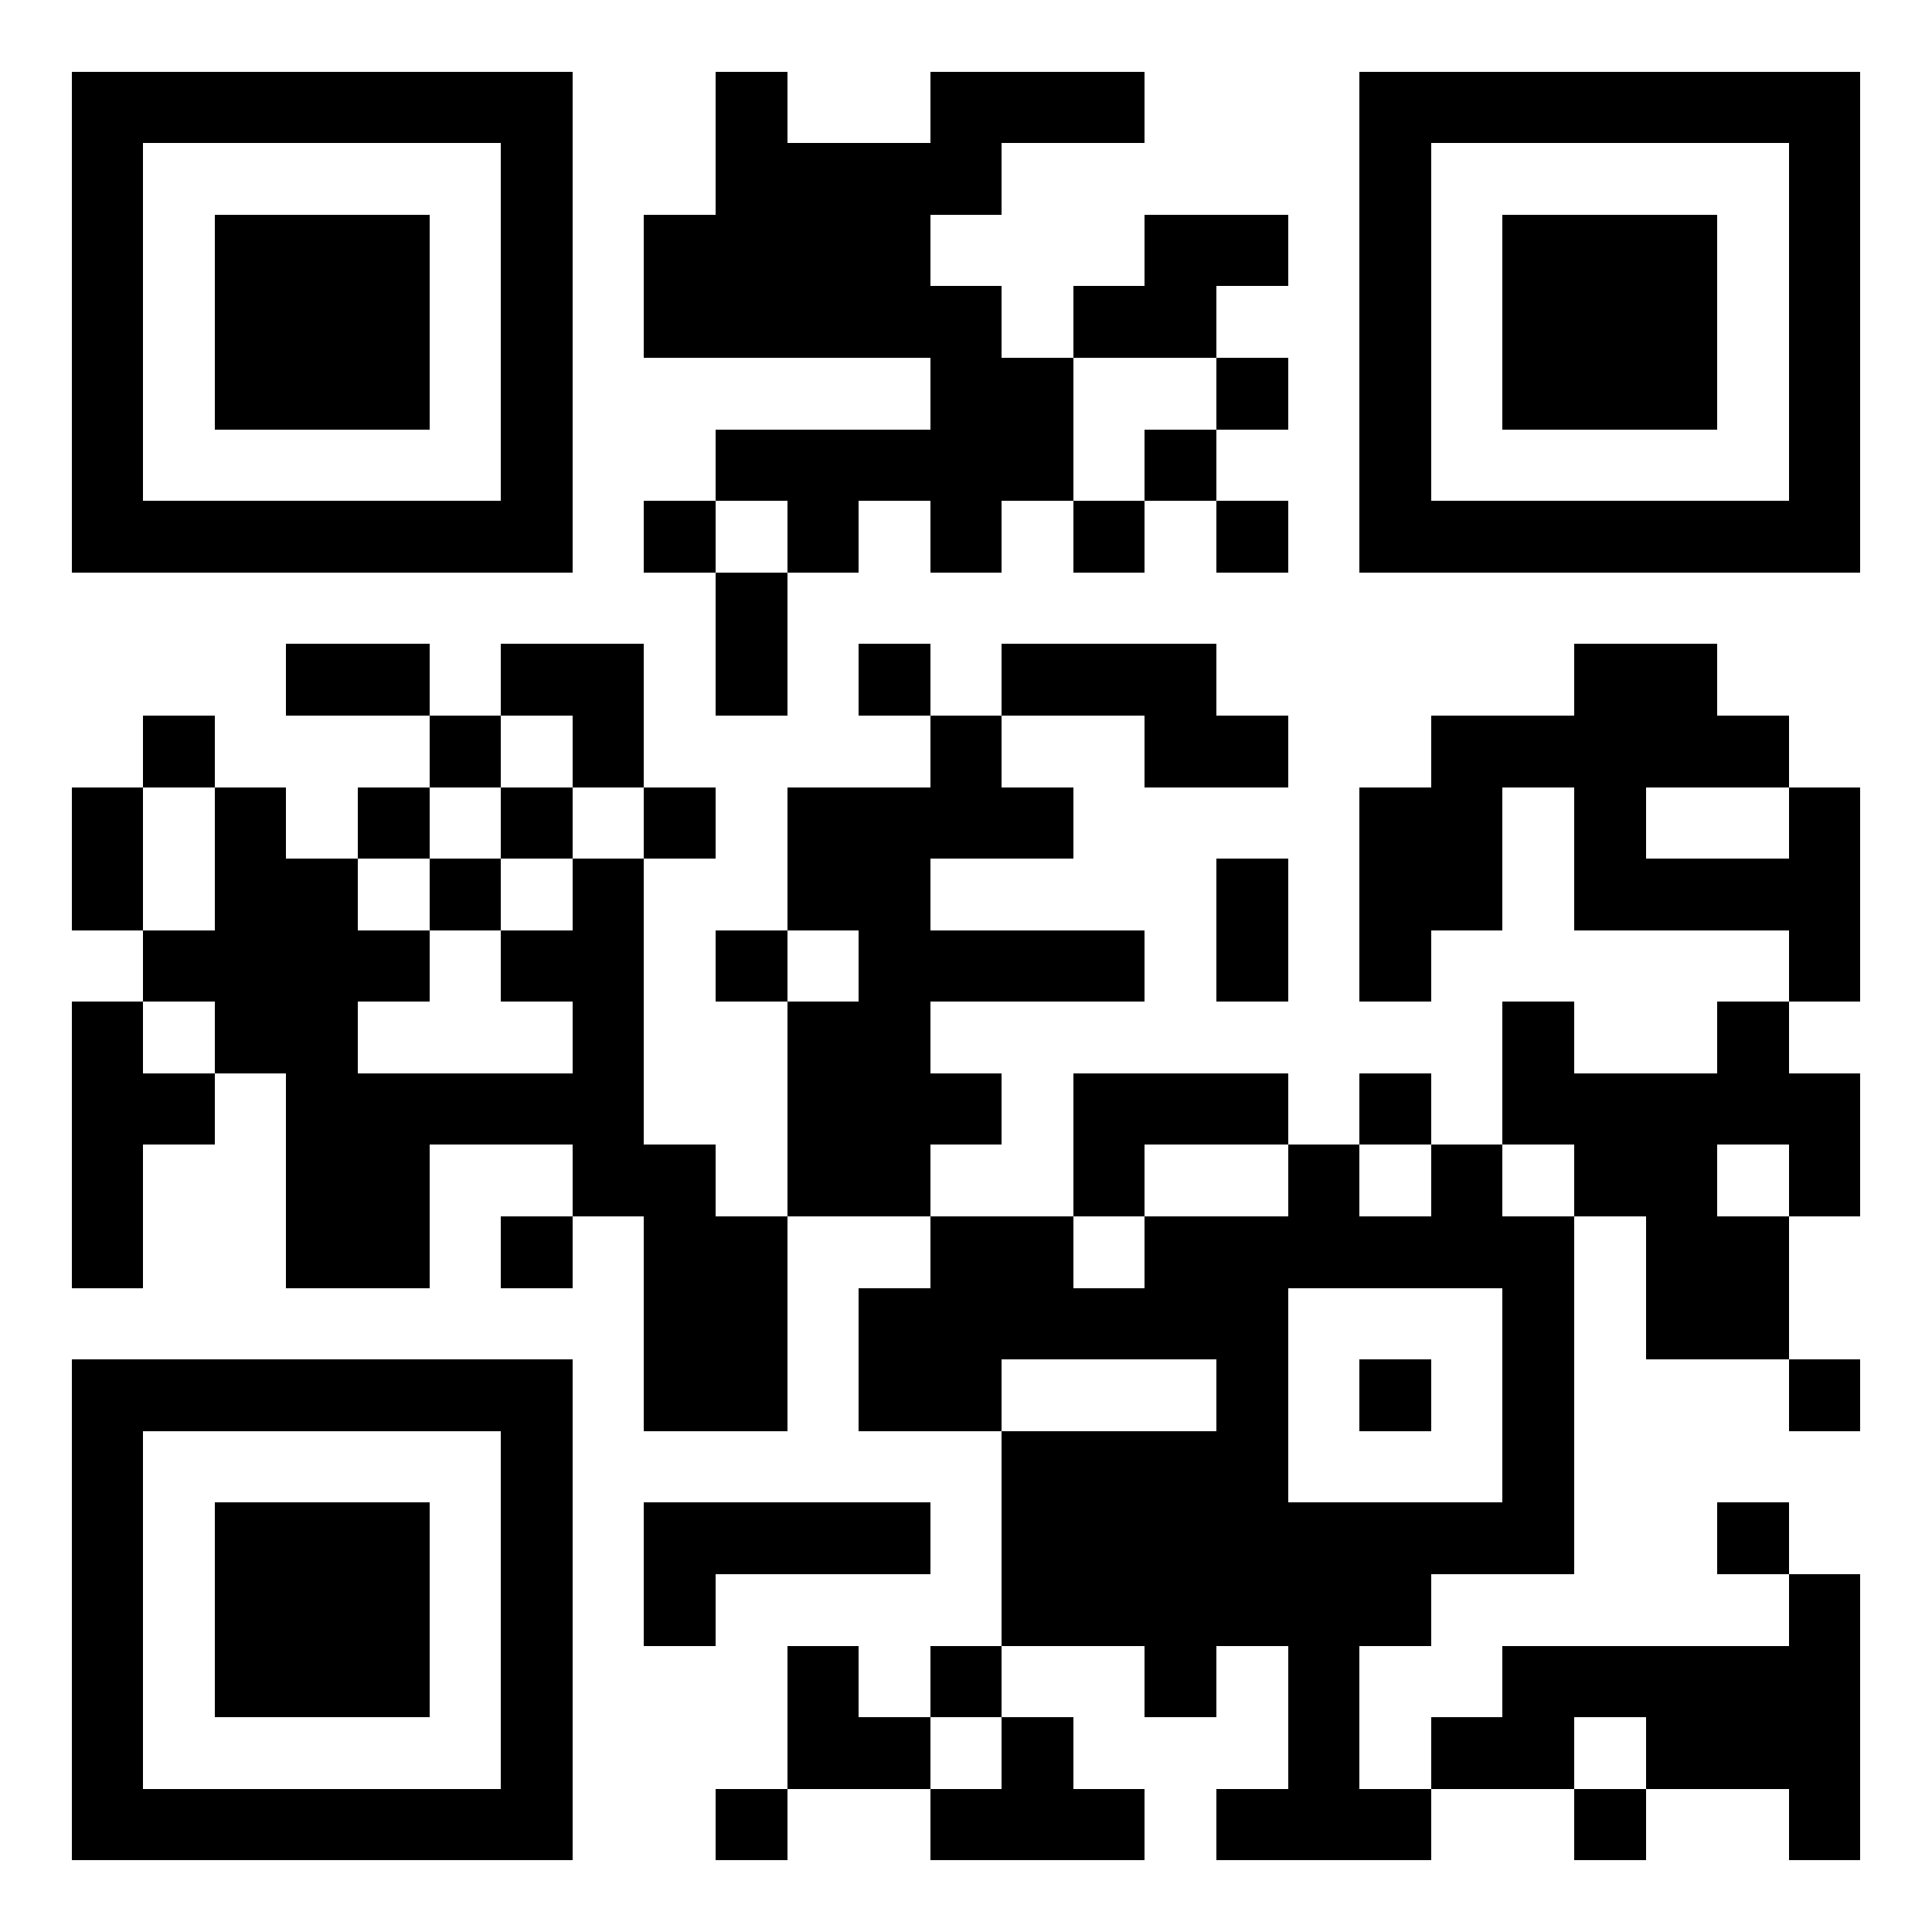
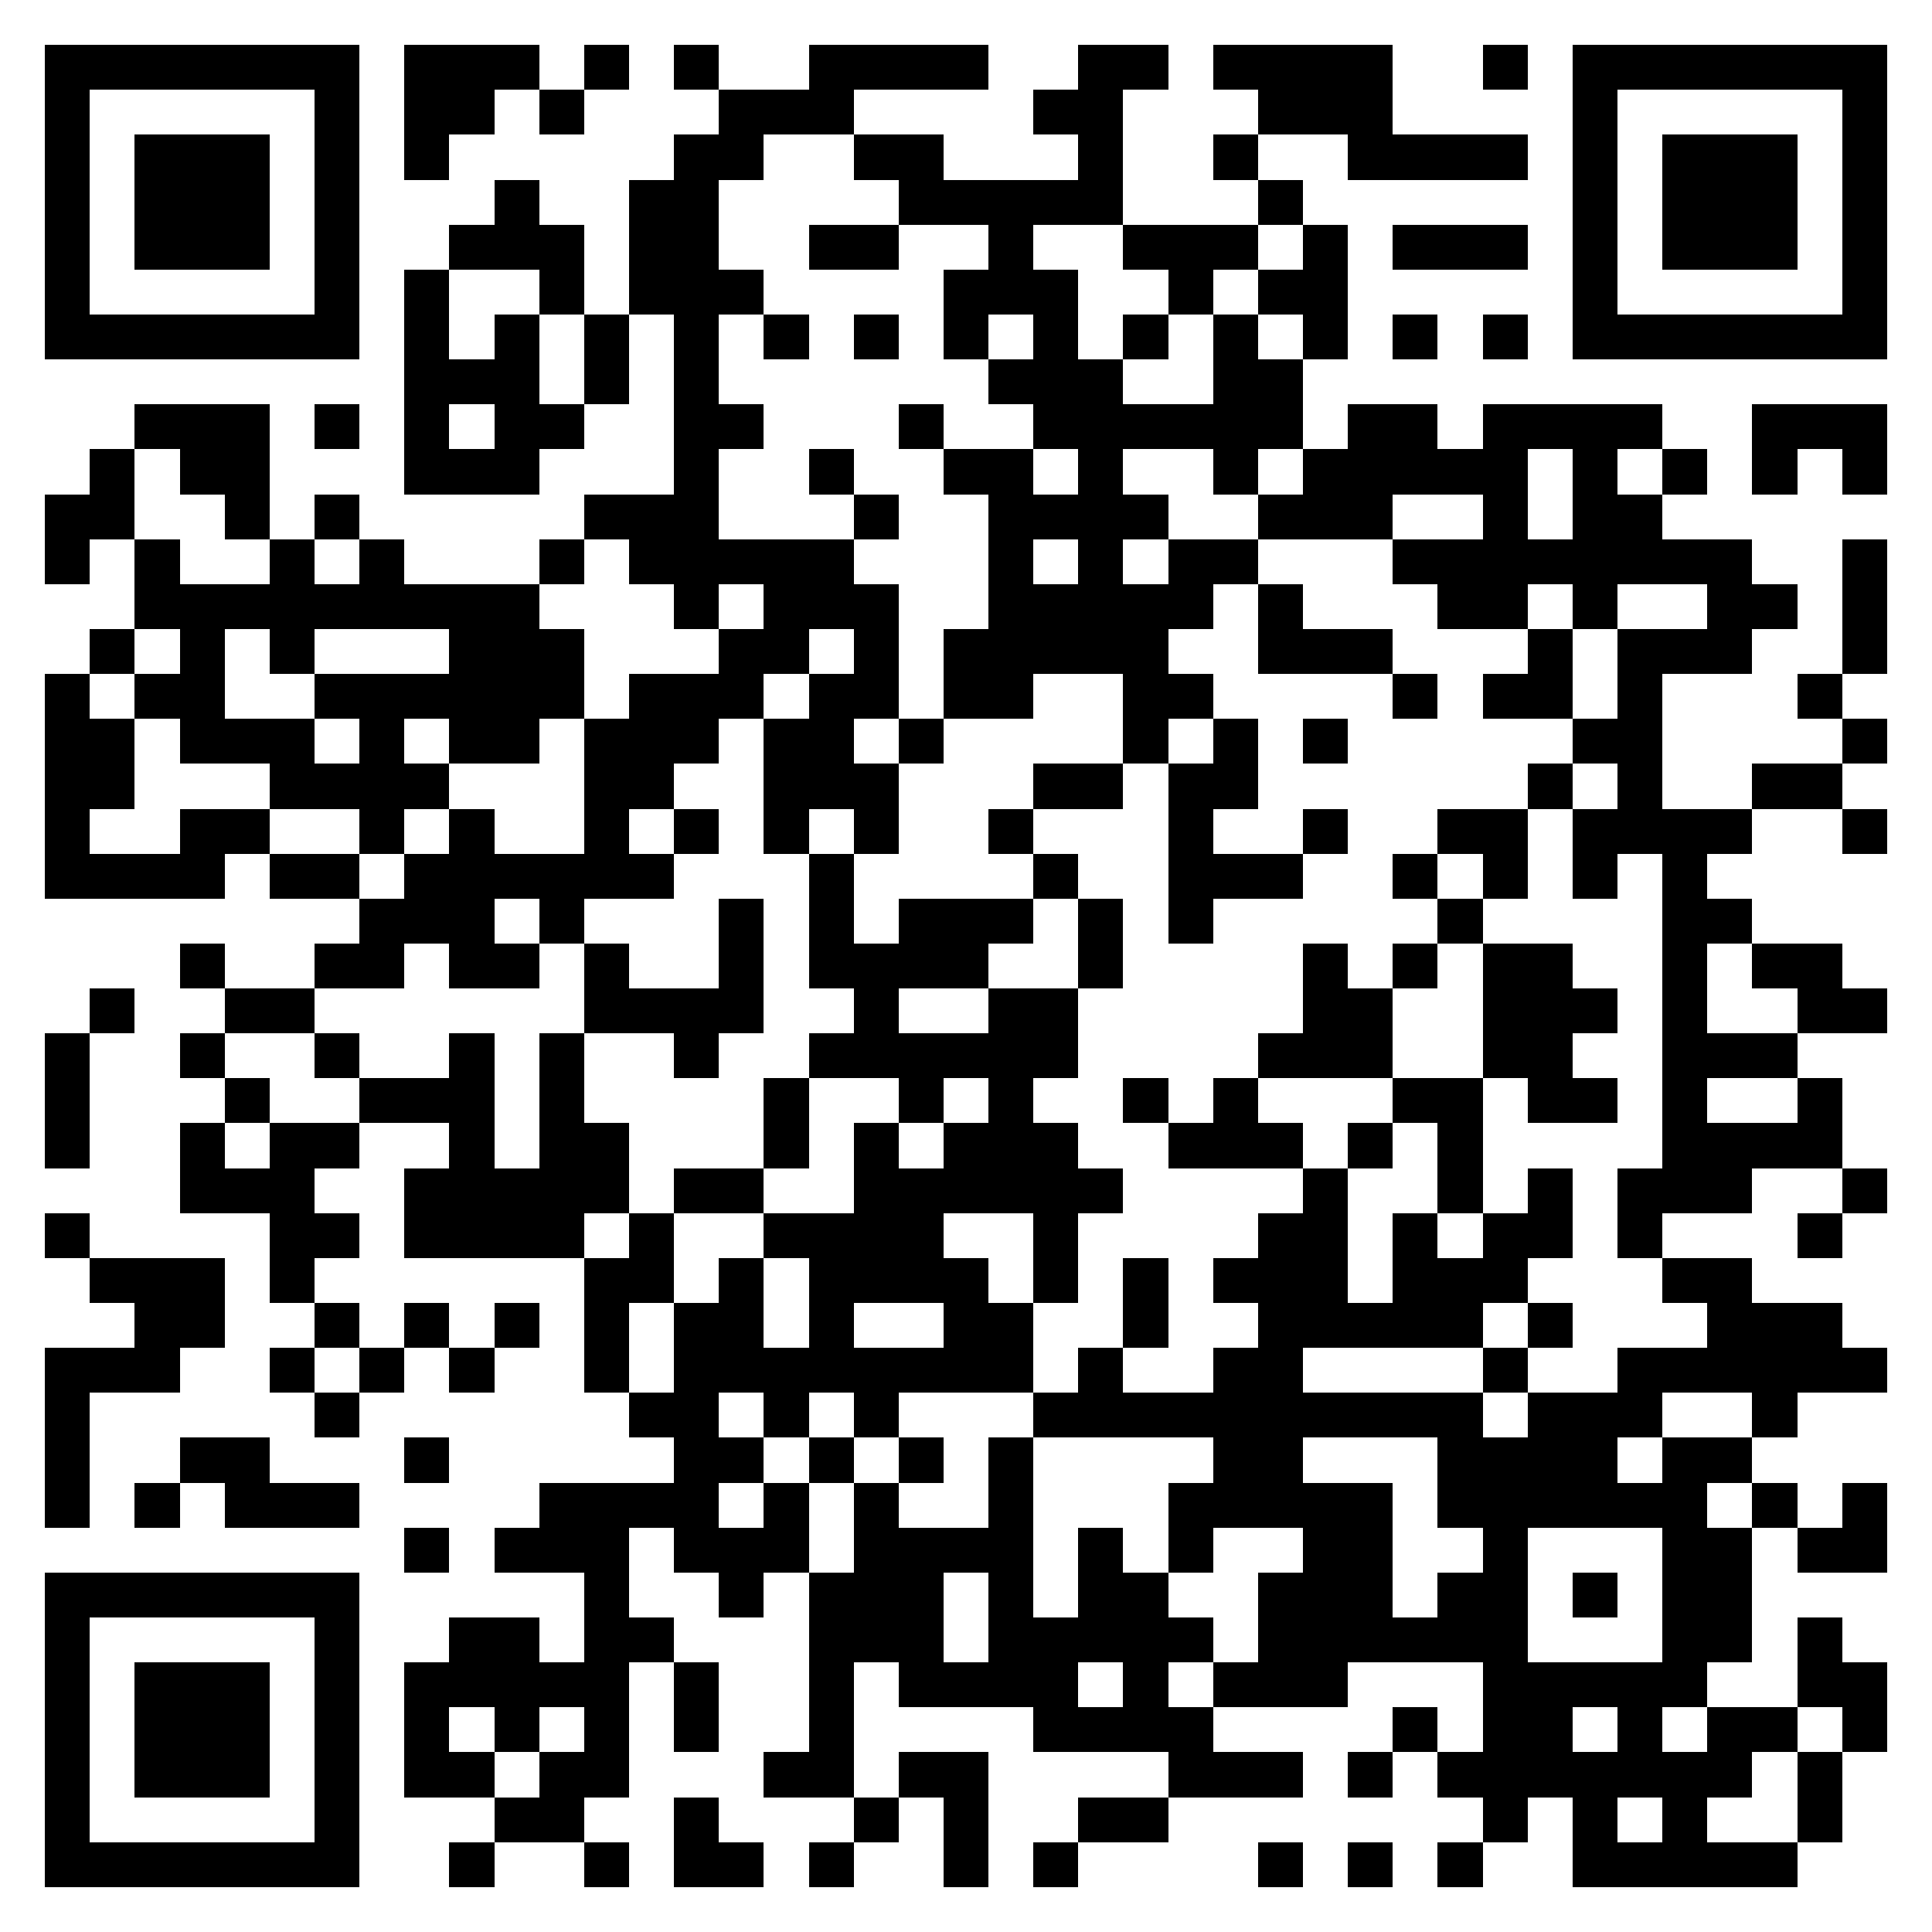
- <svg xmlns="http://www.w3.org/2000/svg" width="900" height="900" viewBox="0 0 27 27" shape-rendering="crispEdges">
-   <path fill="#ffffff" d="M0 0h27v27H0z" />
-   <path stroke="#000000" d="M1 1.5h7m2 0h1m2 0h3m3 0h7M1 2.5h1m5 0h1m2 0h4m5 0h1m5 0h1M1 3.5h1m1 0h3m1 0h1m1 0h4m3 0h2m1 0h1m1 0h3m1 0h1M1 4.5h1m1 0h3m1 0h1m1 0h5m1 0h2m2 0h1m1 0h3m1 0h1M1 5.5h1m1 0h3m1 0h1m5 0h2m2 0h1m1 0h1m1 0h3m1 0h1M1 6.5h1m5 0h1m2 0h5m1 0h1m2 0h1m5 0h1M1 7.5h7m1 0h1m1 0h1m1 0h1m1 0h1m1 0h1m1 0h7M10 8.5h1M4 9.5h2m1 0h2m1 0h1m1 0h1m1 0h3m5 0h2M2 10.5h1m3 0h1m1 0h1m4 0h1m2 0h2m2 0h5M1 11.5h1m1 0h1m1 0h1m1 0h1m1 0h1m1 0h4m4 0h2m1 0h1m2 0h1M1 12.5h1m1 0h2m1 0h1m1 0h1m2 0h2m4 0h1m1 0h2m1 0h4M2 13.5h4m1 0h2m1 0h1m1 0h4m1 0h1m1 0h1m5 0h1M1 14.5h1m1 0h2m3 0h1m2 0h2m8 0h1m2 0h1M1 15.5h2m1 0h5m2 0h3m1 0h3m1 0h1m1 0h5M1 16.5h1m2 0h2m2 0h2m1 0h2m2 0h1m2 0h1m1 0h1m1 0h2m1 0h1M1 17.5h1m2 0h2m1 0h1m1 0h2m2 0h2m1 0h6m1 0h2M9 18.5h2m1 0h6m3 0h1m1 0h2M1 19.5h7m1 0h2m1 0h2m3 0h1m1 0h1m1 0h1m3 0h1M1 20.5h1m5 0h1m6 0h4m3 0h1M1 21.5h1m1 0h3m1 0h1m1 0h4m1 0h8m2 0h1M1 22.5h1m1 0h3m1 0h1m1 0h1m4 0h6m5 0h1M1 23.5h1m1 0h3m1 0h1m3 0h1m1 0h1m2 0h1m1 0h1m2 0h5M1 24.5h1m5 0h1m3 0h2m1 0h1m3 0h1m1 0h2m1 0h3M1 25.5h7m2 0h1m2 0h3m1 0h3m2 0h1m2 0h1" />
+ <svg xmlns="http://www.w3.org/2000/svg" width="900" height="900" viewBox="0 0 43 43" shape-rendering="crispEdges">
+   <path fill="#ffffff" d="M0 0h43v43H0z" />
+   <path stroke="#000000" d="M1 1.5h7m1 0h3m1 0h1m1 0h1m2 0h4m2 0h2m1 0h4m2 0h1m1 0h7M1 2.5h1m5 0h1m1 0h2m1 0h1m3 0h3m4 0h2m3 0h3m4 0h1m5 0h1M1 3.5h1m1 0h3m1 0h1m1 0h1m5 0h2m2 0h2m3 0h1m2 0h1m2 0h4m1 0h1m1 0h3m1 0h1M1 4.5h1m1 0h3m1 0h1m3 0h1m2 0h2m4 0h5m3 0h1m6 0h1m1 0h3m1 0h1M1 5.5h1m1 0h3m1 0h1m2 0h3m1 0h2m2 0h2m2 0h1m2 0h3m1 0h1m1 0h3m1 0h1m1 0h3m1 0h1M1 6.5h1m5 0h1m1 0h1m2 0h1m1 0h3m4 0h3m2 0h1m1 0h2m5 0h1m5 0h1M1 7.5h7m1 0h1m1 0h1m1 0h1m1 0h1m1 0h1m1 0h1m1 0h1m1 0h1m1 0h1m1 0h1m1 0h1m1 0h1m1 0h1m1 0h7M9 8.5h3m1 0h1m1 0h1m6 0h3m2 0h2M3 9.5h3m1 0h1m1 0h1m1 0h2m2 0h2m3 0h1m2 0h6m1 0h2m1 0h4m2 0h3M2 10.5h1m1 0h2m3 0h3m3 0h1m2 0h1m2 0h2m1 0h1m2 0h1m1 0h5m1 0h1m1 0h1m1 0h1m1 0h1M1 11.5h2m2 0h1m1 0h1m5 0h3m3 0h1m2 0h4m2 0h3m2 0h1m1 0h2M1 12.5h1m1 0h1m2 0h1m1 0h1m3 0h1m1 0h5m3 0h1m1 0h1m1 0h2m3 0h8m2 0h1M3 13.5h9m3 0h1m1 0h3m2 0h5m1 0h1m3 0h2m1 0h1m2 0h2m1 0h1M2 14.5h1m1 0h1m1 0h1m3 0h3m3 0h2m1 0h1m1 0h5m2 0h3m3 0h1m1 0h3m2 0h1M1 15.5h1m1 0h2m2 0h6m1 0h3m1 0h2m1 0h2m2 0h2m4 0h1m1 0h2m1 0h1m3 0h1M1 16.5h2m1 0h3m1 0h1m1 0h2m1 0h3m1 0h2m1 0h1m4 0h1m1 0h1m1 0h1m5 0h2m4 0h1M1 17.5h2m3 0h4m3 0h2m2 0h3m3 0h2m1 0h2m6 0h1m1 0h1m2 0h2M1 18.5h1m2 0h2m2 0h1m1 0h1m2 0h1m1 0h1m1 0h1m1 0h1m2 0h1m3 0h1m2 0h1m2 0h2m1 0h4m2 0h1M1 19.5h4m1 0h2m1 0h6m3 0h1m4 0h1m2 0h3m2 0h1m1 0h1m1 0h1m1 0h1M8 20.5h3m1 0h1m3 0h1m1 0h1m1 0h3m1 0h1m1 0h1m5 0h1m4 0h2M4 21.5h1m2 0h2m1 0h2m1 0h1m2 0h1m1 0h4m2 0h1m4 0h1m1 0h1m1 0h2m2 0h1m1 0h2M2 22.5h1m2 0h2m6 0h4m2 0h1m2 0h2m5 0h2m2 0h3m1 0h1m2 0h2M1 23.5h1m2 0h1m2 0h1m2 0h1m1 0h1m2 0h1m2 0h6m4 0h3m2 0h2m2 0h3M1 24.5h1m3 0h1m2 0h3m1 0h1m4 0h1m2 0h1m1 0h1m2 0h1m1 0h1m3 0h2m1 0h2m1 0h1m2 0h1M1 25.5h1m2 0h1m1 0h2m2 0h1m1 0h2m3 0h1m1 0h1m1 0h3m2 0h3m1 0h1m1 0h1m4 0h4M4 26.5h3m2 0h5m1 0h2m2 0h6m4 0h1m2 0h1m1 0h1m1 0h3m2 0h1M1 27.5h1m4 0h2m1 0h4m1 0h1m2 0h4m2 0h1m4 0h2m1 0h1m1 0h2m1 0h1m3 0h1M2 28.5h3m1 0h1m6 0h2m1 0h1m1 0h4m1 0h1m1 0h1m1 0h3m1 0h3m3 0h2M3 29.5h2m2 0h1m1 0h1m1 0h1m1 0h1m1 0h2m1 0h1m2 0h2m2 0h1m2 0h5m1 0h1m3 0h3M1 30.5h3m2 0h1m1 0h1m1 0h1m2 0h1m1 0h8m1 0h1m2 0h2m4 0h1m2 0h6M1 31.5h1m5 0h1m6 0h2m1 0h1m1 0h1m3 0h10m1 0h3m2 0h1M1 32.5h1m2 0h2m3 0h1m5 0h2m1 0h1m1 0h1m1 0h1m4 0h2m3 0h4m1 0h2M1 33.5h1m1 0h1m1 0h3m4 0h4m1 0h1m1 0h1m2 0h1m3 0h5m1 0h6m1 0h1m1 0h1M9 34.5h1m1 0h3m1 0h3m1 0h4m1 0h1m1 0h1m2 0h2m2 0h1m3 0h2m1 0h2M1 35.5h7m5 0h1m2 0h1m1 0h3m1 0h1m1 0h2m2 0h3m1 0h2m1 0h1m1 0h2M1 36.5h1m5 0h1m2 0h2m1 0h2m3 0h3m1 0h5m1 0h6m3 0h2m1 0h1M1 37.5h1m1 0h3m1 0h1m1 0h5m1 0h1m2 0h1m1 0h4m1 0h1m1 0h3m3 0h5m2 0h2M1 38.5h1m1 0h3m1 0h1m1 0h1m1 0h1m1 0h1m1 0h1m2 0h1m4 0h4m4 0h1m1 0h2m1 0h1m1 0h2m1 0h1M1 39.5h1m1 0h3m1 0h1m1 0h2m1 0h2m3 0h2m1 0h2m4 0h3m1 0h1m1 0h7m1 0h1M1 40.5h1m5 0h1m3 0h2m2 0h1m3 0h1m1 0h1m2 0h2m7 0h1m1 0h1m1 0h1m2 0h1M1 41.5h7m2 0h1m2 0h1m1 0h2m1 0h1m2 0h1m1 0h1m4 0h1m1 0h1m1 0h1m2 0h5" />
</svg>
